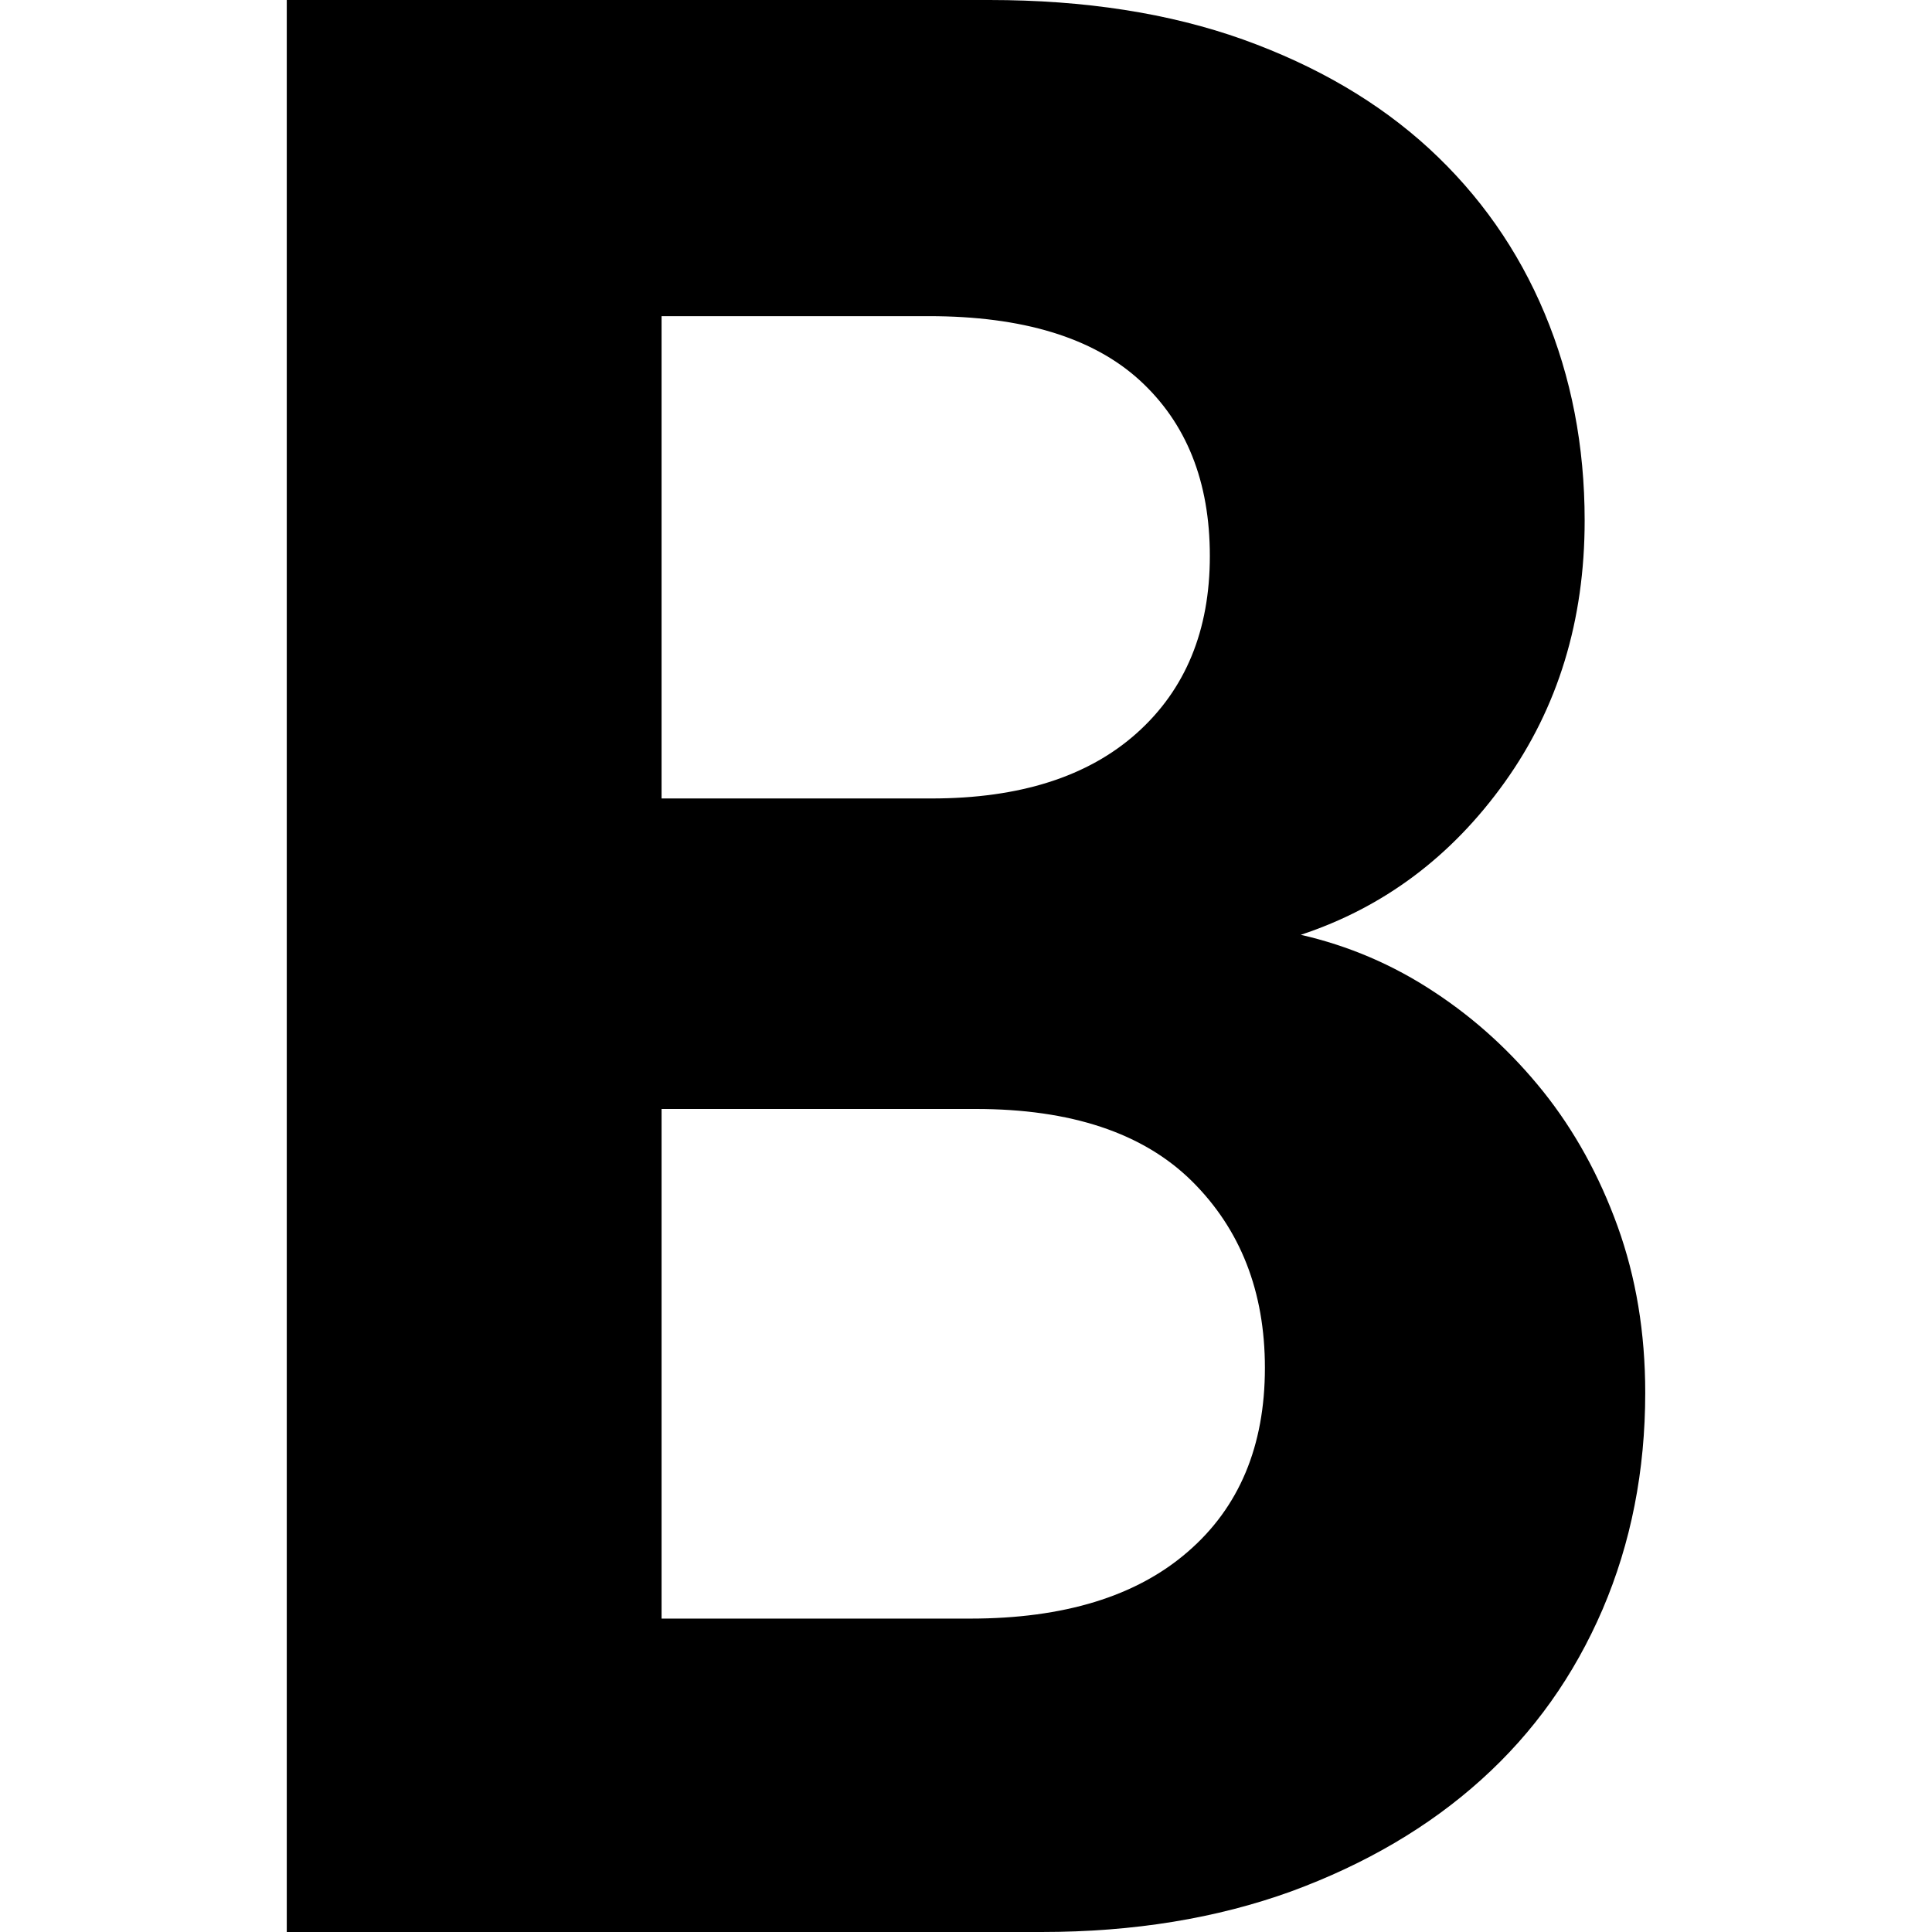
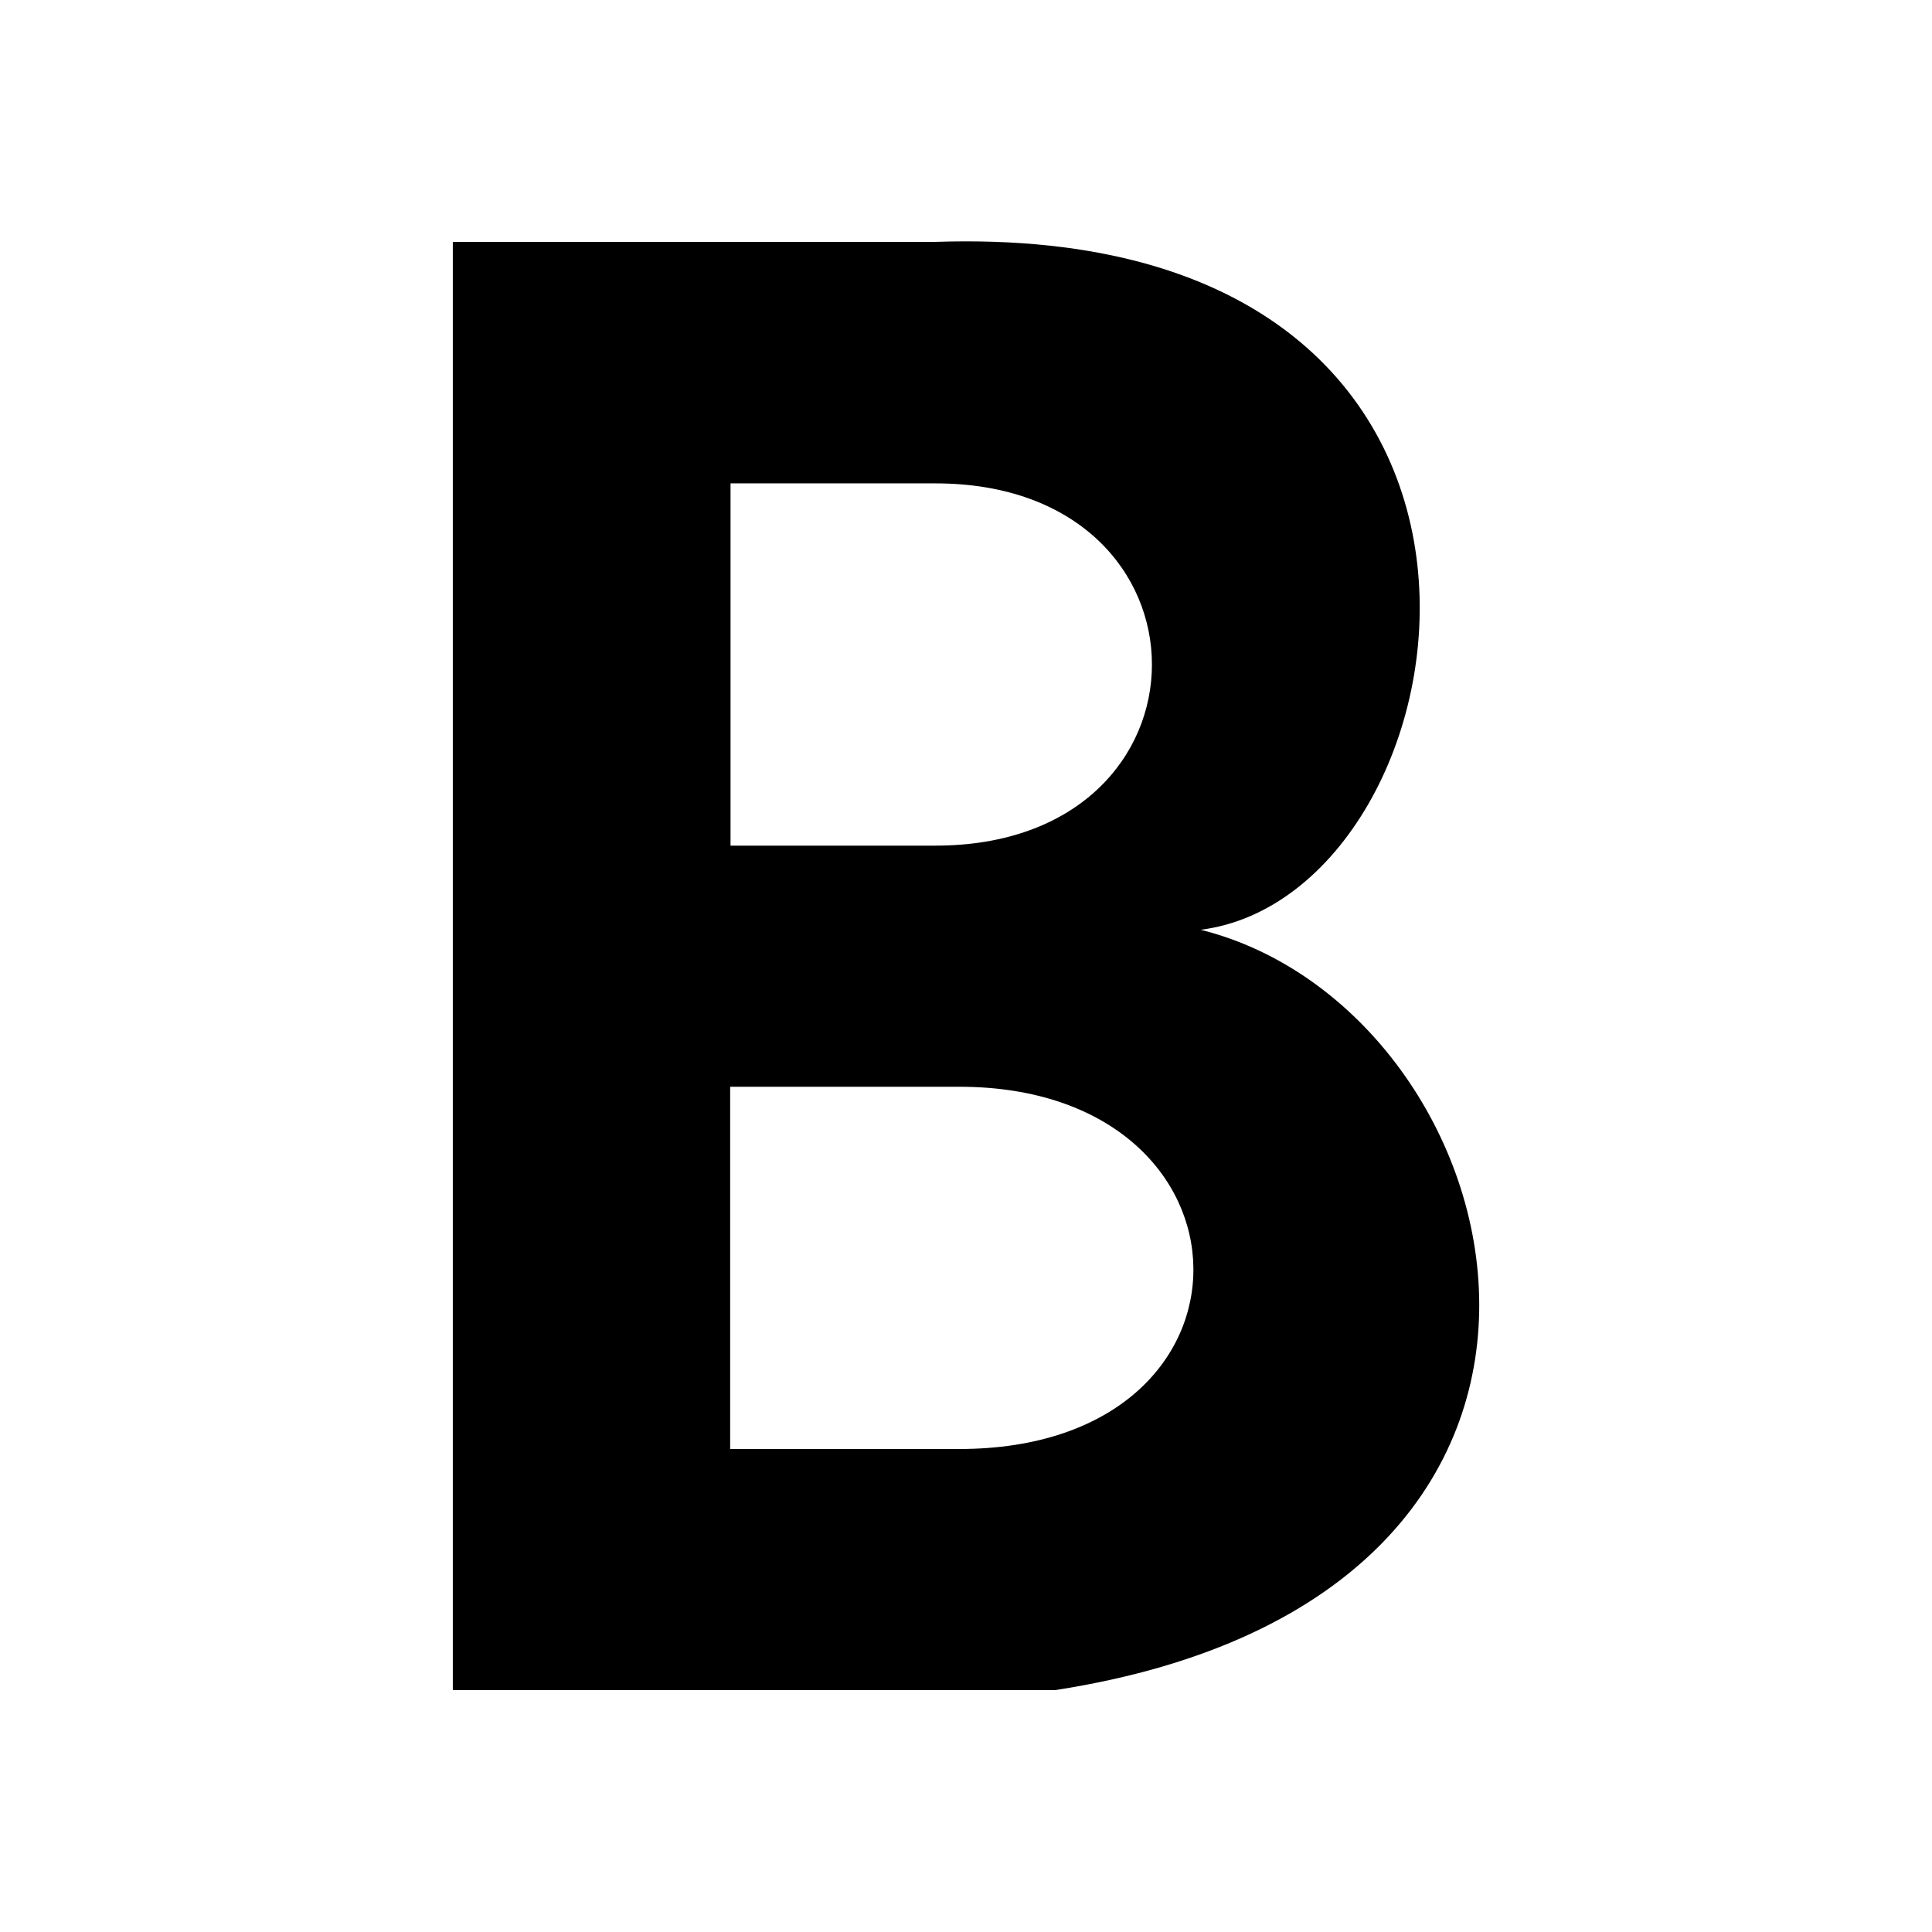
<svg xmlns="http://www.w3.org/2000/svg" viewBox="0 0 512 512">
-   <path class="lexicon-icon-outline" d="M262.217 0c25.307 0 47.689 3.511 67.182 10.459 19.456 6.985 35.913 16.603 49.298 28.891 13.349 12.288 23.589 26.843 30.647 43.703s10.606 35.145 10.606 54.894c0 26.478-7.058 49.591-21.175 69.339s-32.146 33.207-54.053 40.448c12.654 2.889 24.466 7.936 35.401 15.177 10.971 7.205 20.553 16.018 28.855 26.368 8.265 10.35 14.848 22.272 19.712 35.73 4.864 13.495 7.314 28.16 7.314 44.069 0 20.699-3.767 39.826-11.301 57.417-7.57 17.591-18.249 32.622-32.146 45.129-13.861 12.507-30.683 22.382-50.395 29.623-19.712 7.131-41.728 10.752-66.085 10.752h-200.082v-512h186.222zM246.857 211.602c23.369 0 41.509-5.778 54.418-17.335s19.346-27.209 19.346-46.921c0-19.749-6.217-35.255-18.615-46.592-12.398-11.301-31.049-16.969-55.845-16.969h-70.839v127.817h71.534zM257.097 428.946c24.832 0 44.069-5.888 57.673-17.701 13.641-11.776 20.443-28.050 20.443-48.75 0-20.224-6.473-36.718-19.346-49.481-12.91-12.763-32.037-19.127-57.307-19.127h-83.237v135.058h81.774z" />
+   <path class="lexicon-icon-outline" d="M247.9,224.1c76.5,0,76.5-96,0-96h-54.3v96H247.9L247.9,224.1z M247.9,64.1c173.3-5.8,143.8,172.9,70.3,182.3c85.2,21.3,124.5,176.3-38.6,201.5H120V64.1H247.9z M254.2,384c83.8,0,81.7-96,0-96h-60.7v96H254.2z" />
</svg>
